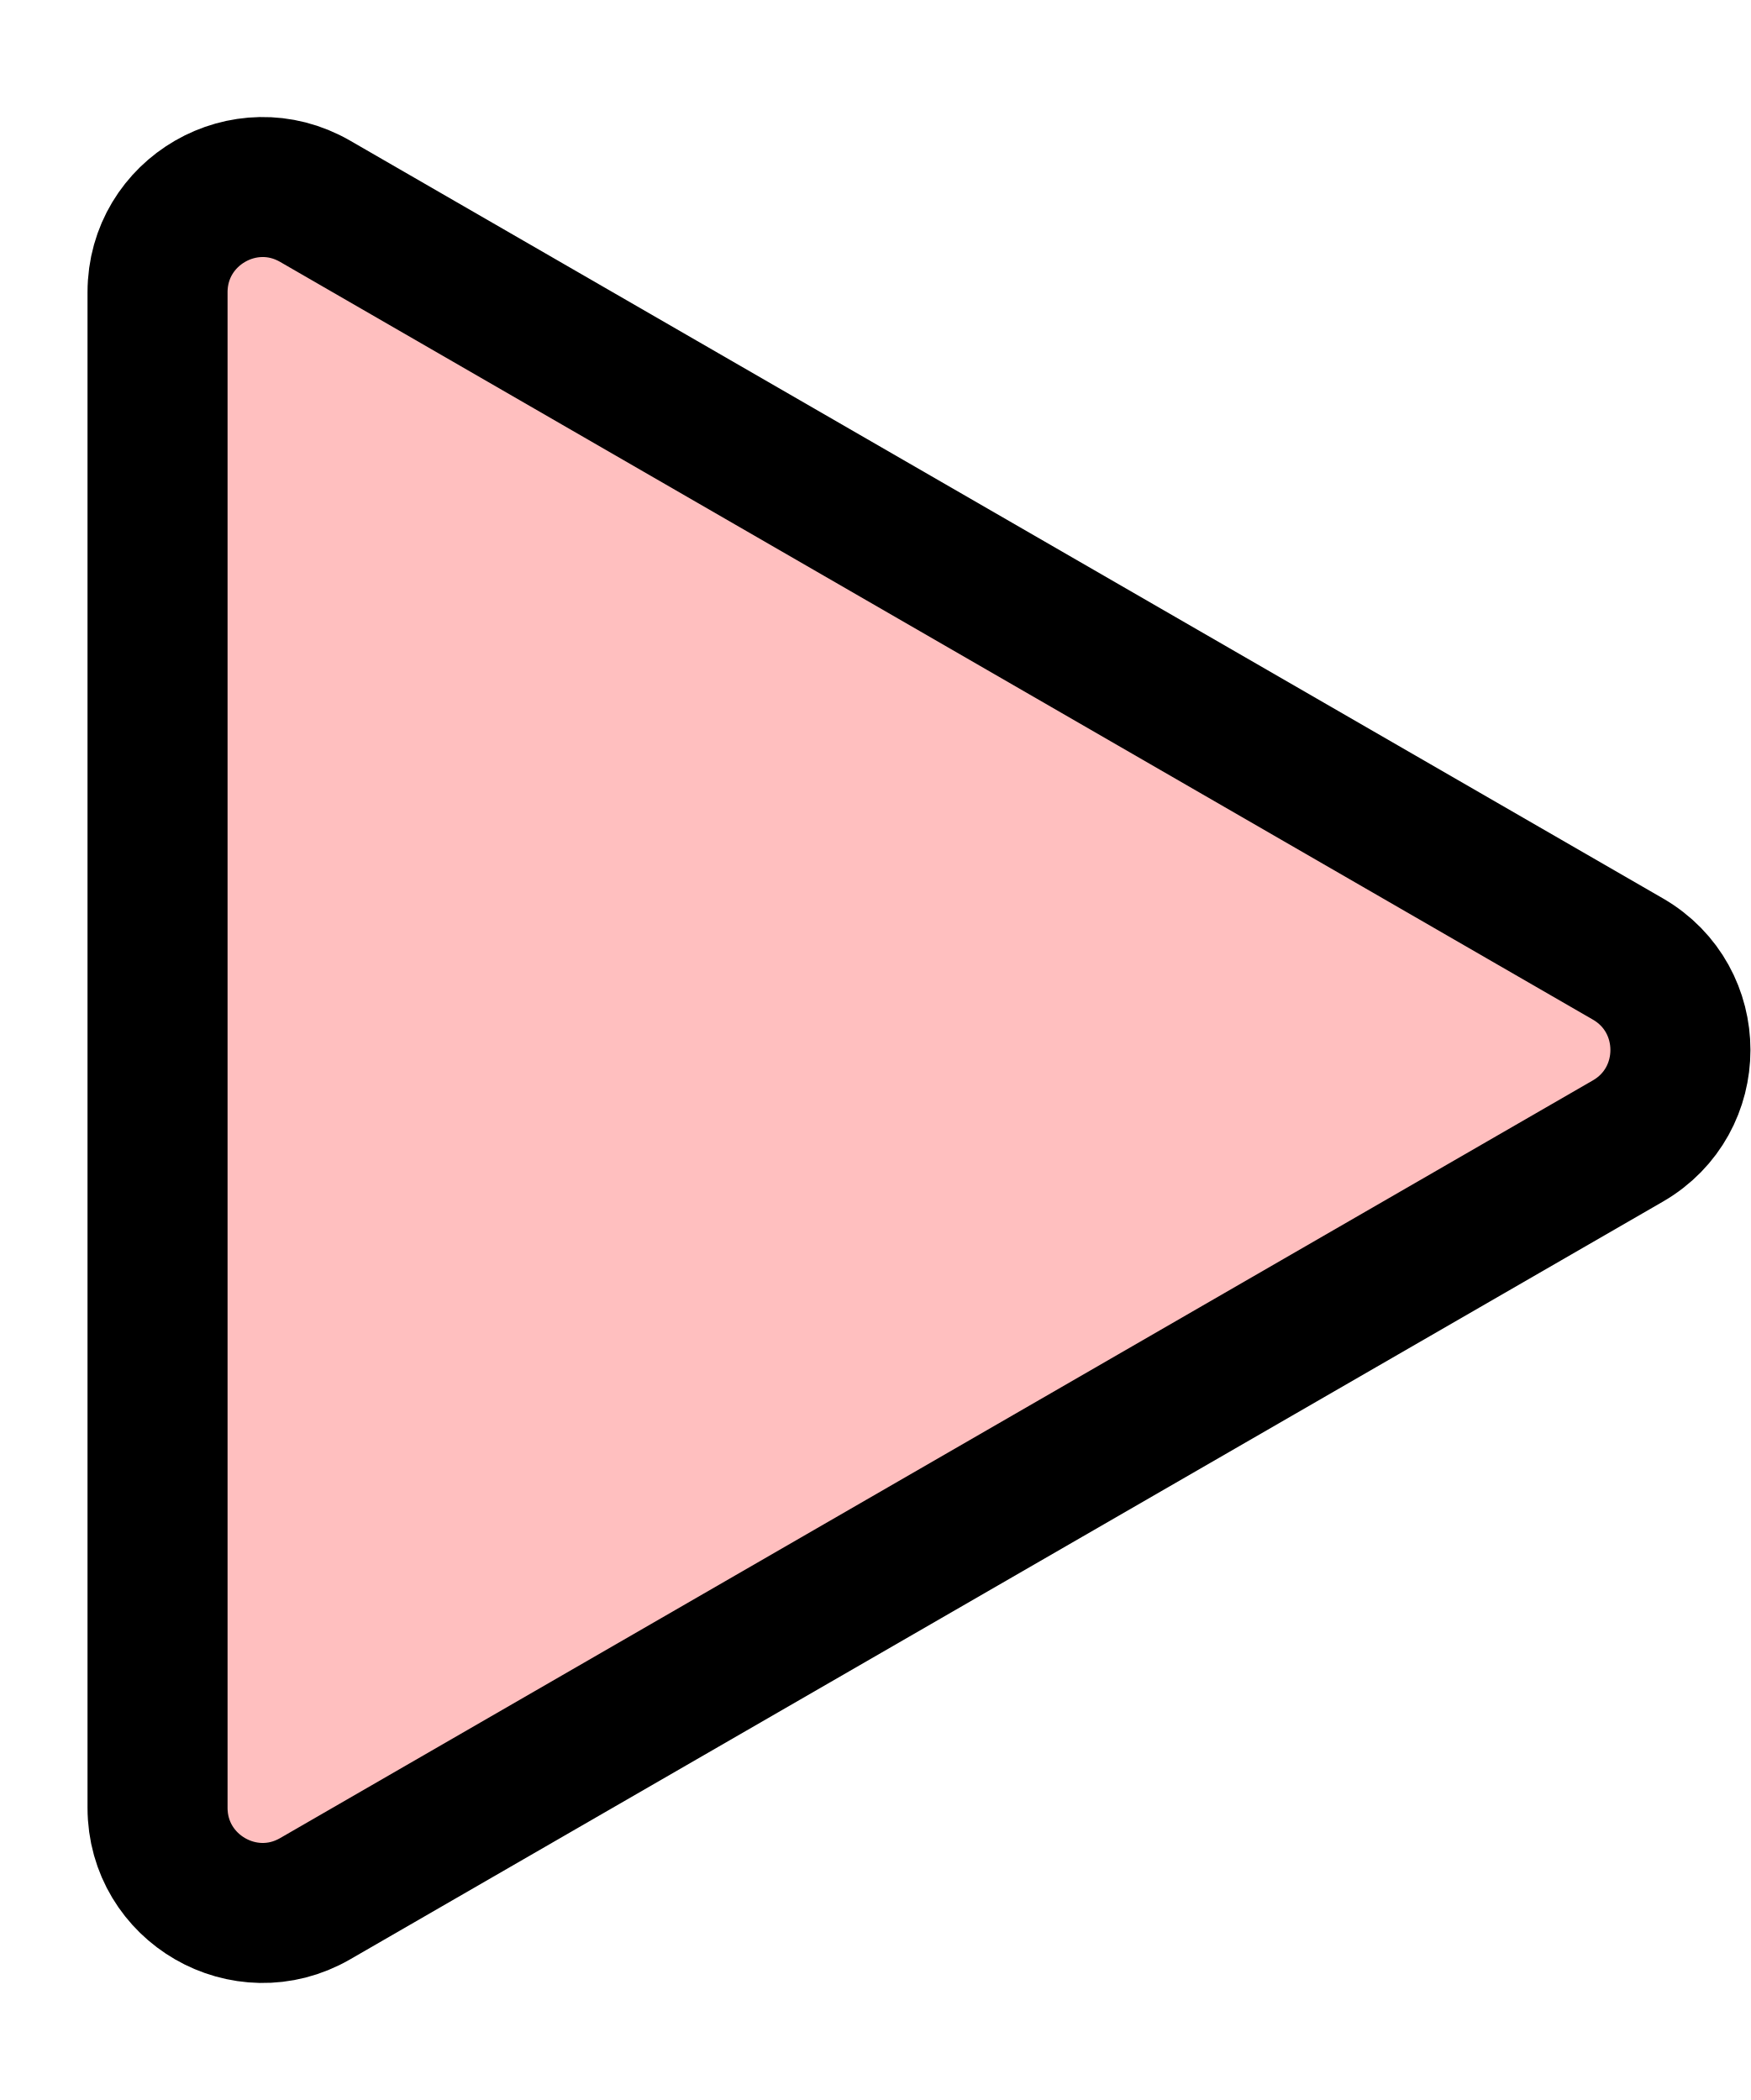
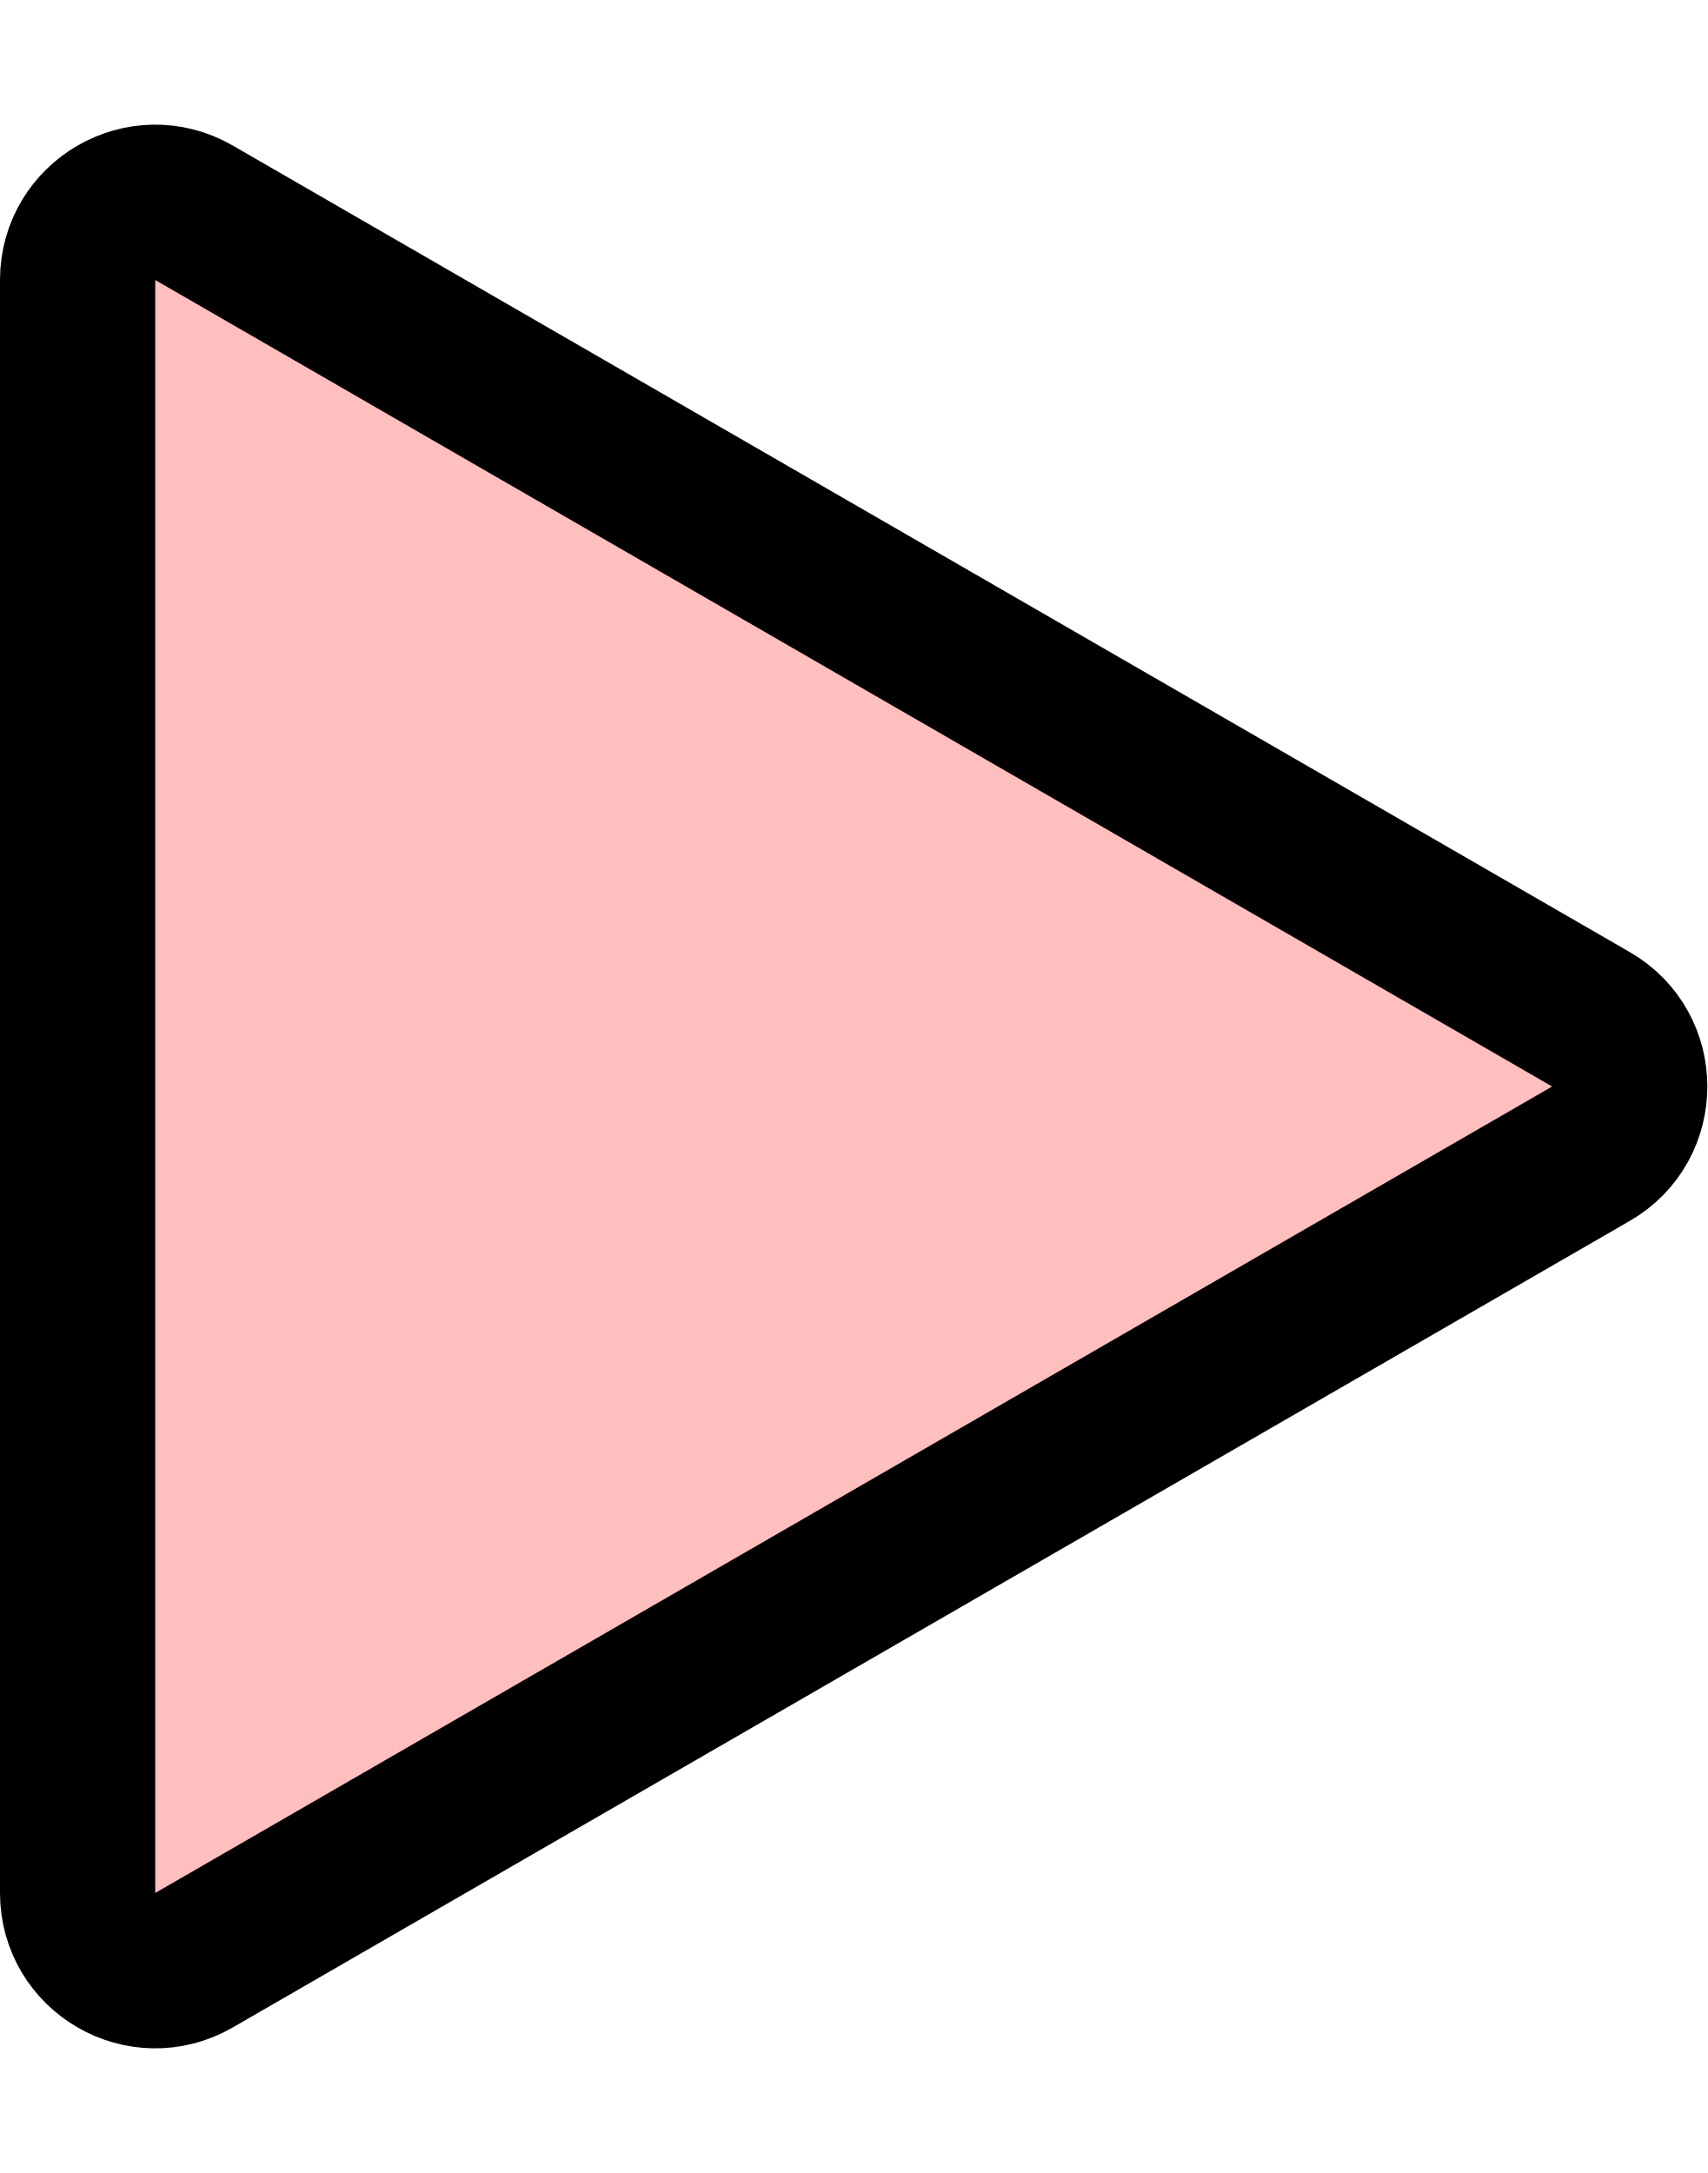
- <svg xmlns="http://www.w3.org/2000/svg" width="10" height="12" viewBox="0 0 10 12" fill="none">
-   <path d="M9.3 6.52L1.8 10.85C1.4 11.081 0.9 10.792 0.9 10.33L0.9 1.67C0.9 1.208 1.4 0.919 1.8 1.15L9.3 5.48C9.7 5.711 9.7 6.289 9.3 6.52Z" fill="#FFBFBF" stroke="black" stroke-width="0.8" />
+ <svg xmlns="http://www.w3.org/2000/svg" width="11" height="14" viewBox="0 0 11 14" fill="none">
+   <path d="M10.25 7.433L1.25 12.629C0.917 12.822 0.5 12.581 0.5 12.196L0.5 1.804C0.5 1.419 0.917 1.178 1.25 1.371L10.25 6.567C10.583 6.759 10.583 7.241 10.25 7.433Z" fill="#FFBFBF" stroke="black" />
</svg>
